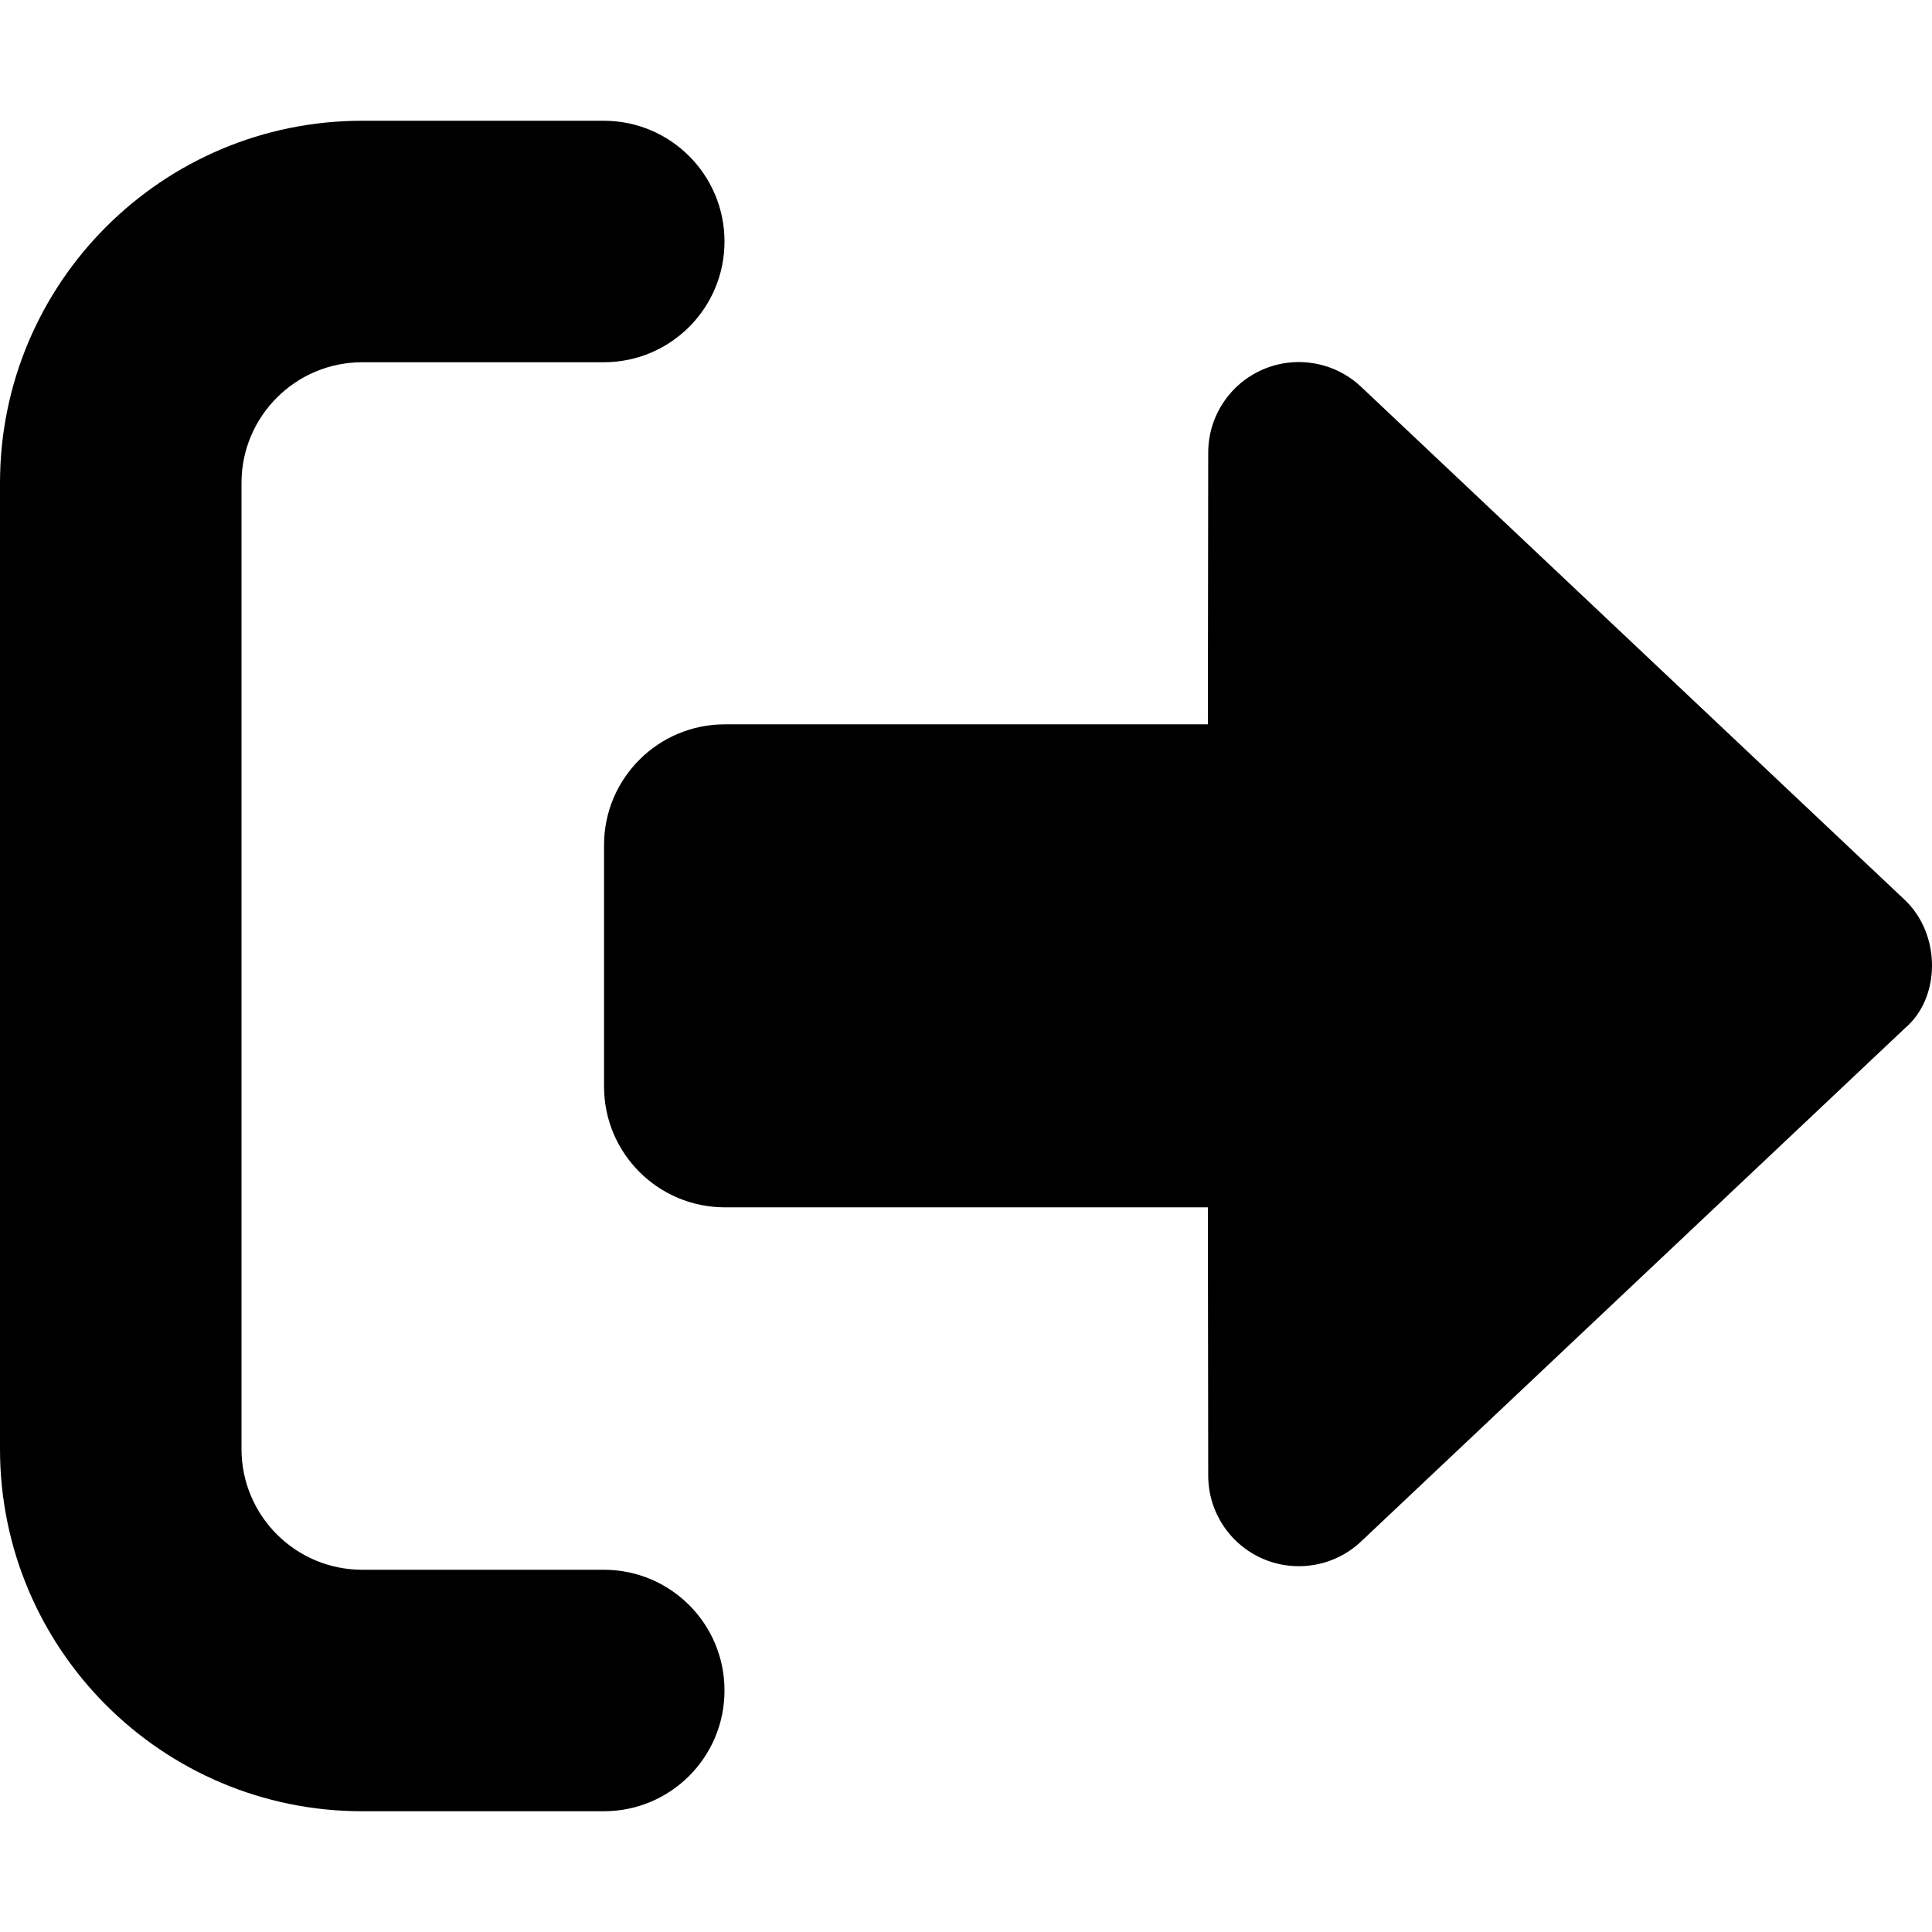
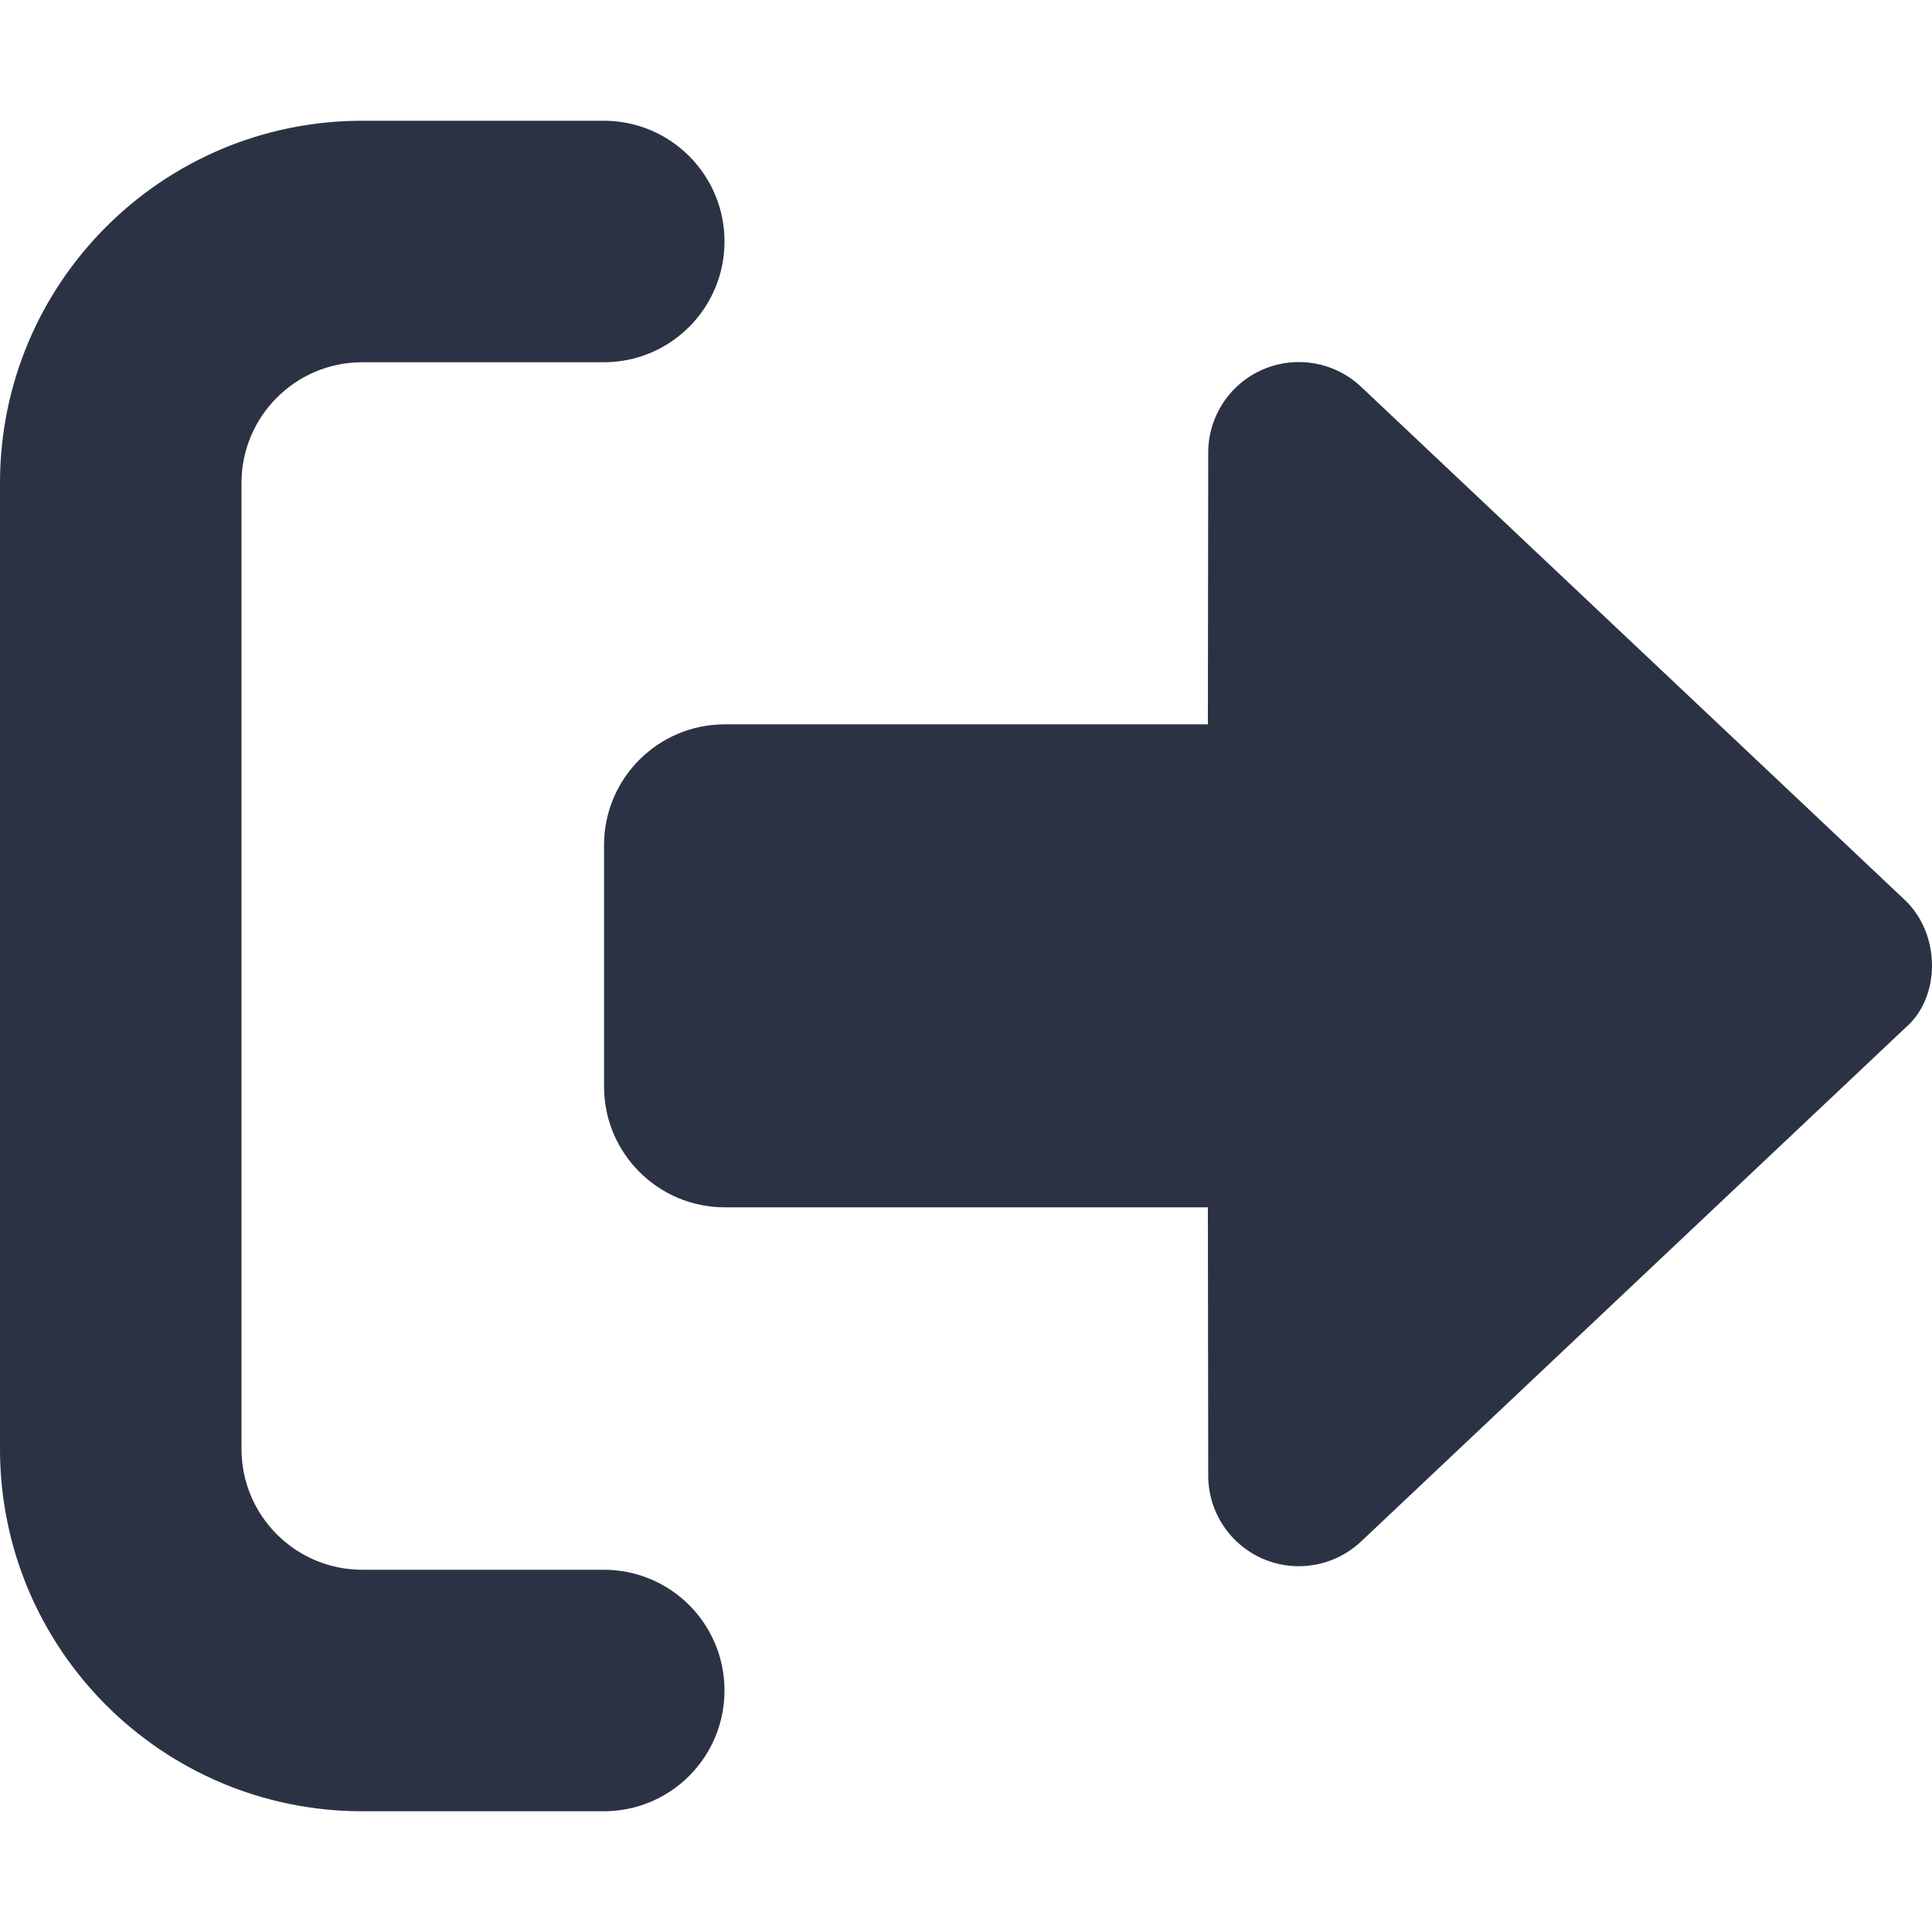
- <svg xmlns="http://www.w3.org/2000/svg" viewBox="0 0 512 512">
-   <path d="M96 480h64C177.7 480 192 465.7 192 448S177.7 416 160 416H96c-17.67 0-32-14.33-32-32V128c0-17.67 14.33-32 32-32h64C177.7 96 192 81.67 192 64S177.7 32 160 32H96C42.98 32 0 74.98 0 128v256C0 437 42.98 480 96 480zM504.8 238.5l-144.1-136c-6.975-6.578-17.2-8.375-26-4.594c-8.803 3.797-14.51 12.47-14.51 22.05l-.092 72l-128-.001c-17.69 0-32.02 14.33-32.02 32v64c0 17.67 14.34 32 32.02 32l128 .001l.092 71.1c0 9.578 5.707 18.25 14.51 22.05c8.803 3.781 19.03 1.984 26-4.594l144.1-136C514.4 264.4 514.4 247.6 504.8 238.5z" />
+ <svg xmlns="http://www.w3.org/2000/svg" width="288" height="288">
+   <svg width="288" height="288" viewBox="0 0 512 512">
+     <path fill="#2b3244" d="M96 480h64C177.7 480 192 465.7 192 448S177.7 416 160 416H96c-17.67 0-32-14.33-32-32V128c0-17.67 14.33-32 32-32h64C177.7 96 192 81.67 192 64S177.7 32 160 32H96C42.98 32 0 74.98 0 128v256C0 437 42.98 480 96 480zM504.8 238.5l-144.1-136c-6.975-6.578-17.2-8.375-26-4.594c-8.803 3.797-14.51 12.47-14.51 22.05l-.092 72l-128-.001c-17.69 0-32.02 14.33-32.02 32v64c0 17.67 14.34 32 32.02 32l128 .001l.092 71.1c0 9.578 5.707 18.25 14.51 22.05c8.803 3.781 19.03 1.984 26-4.594l144.1-136C514.4 264.4 514.4 247.6 504.8 238.5z" class="color000 svgShape" />
+   </svg>
</svg>
